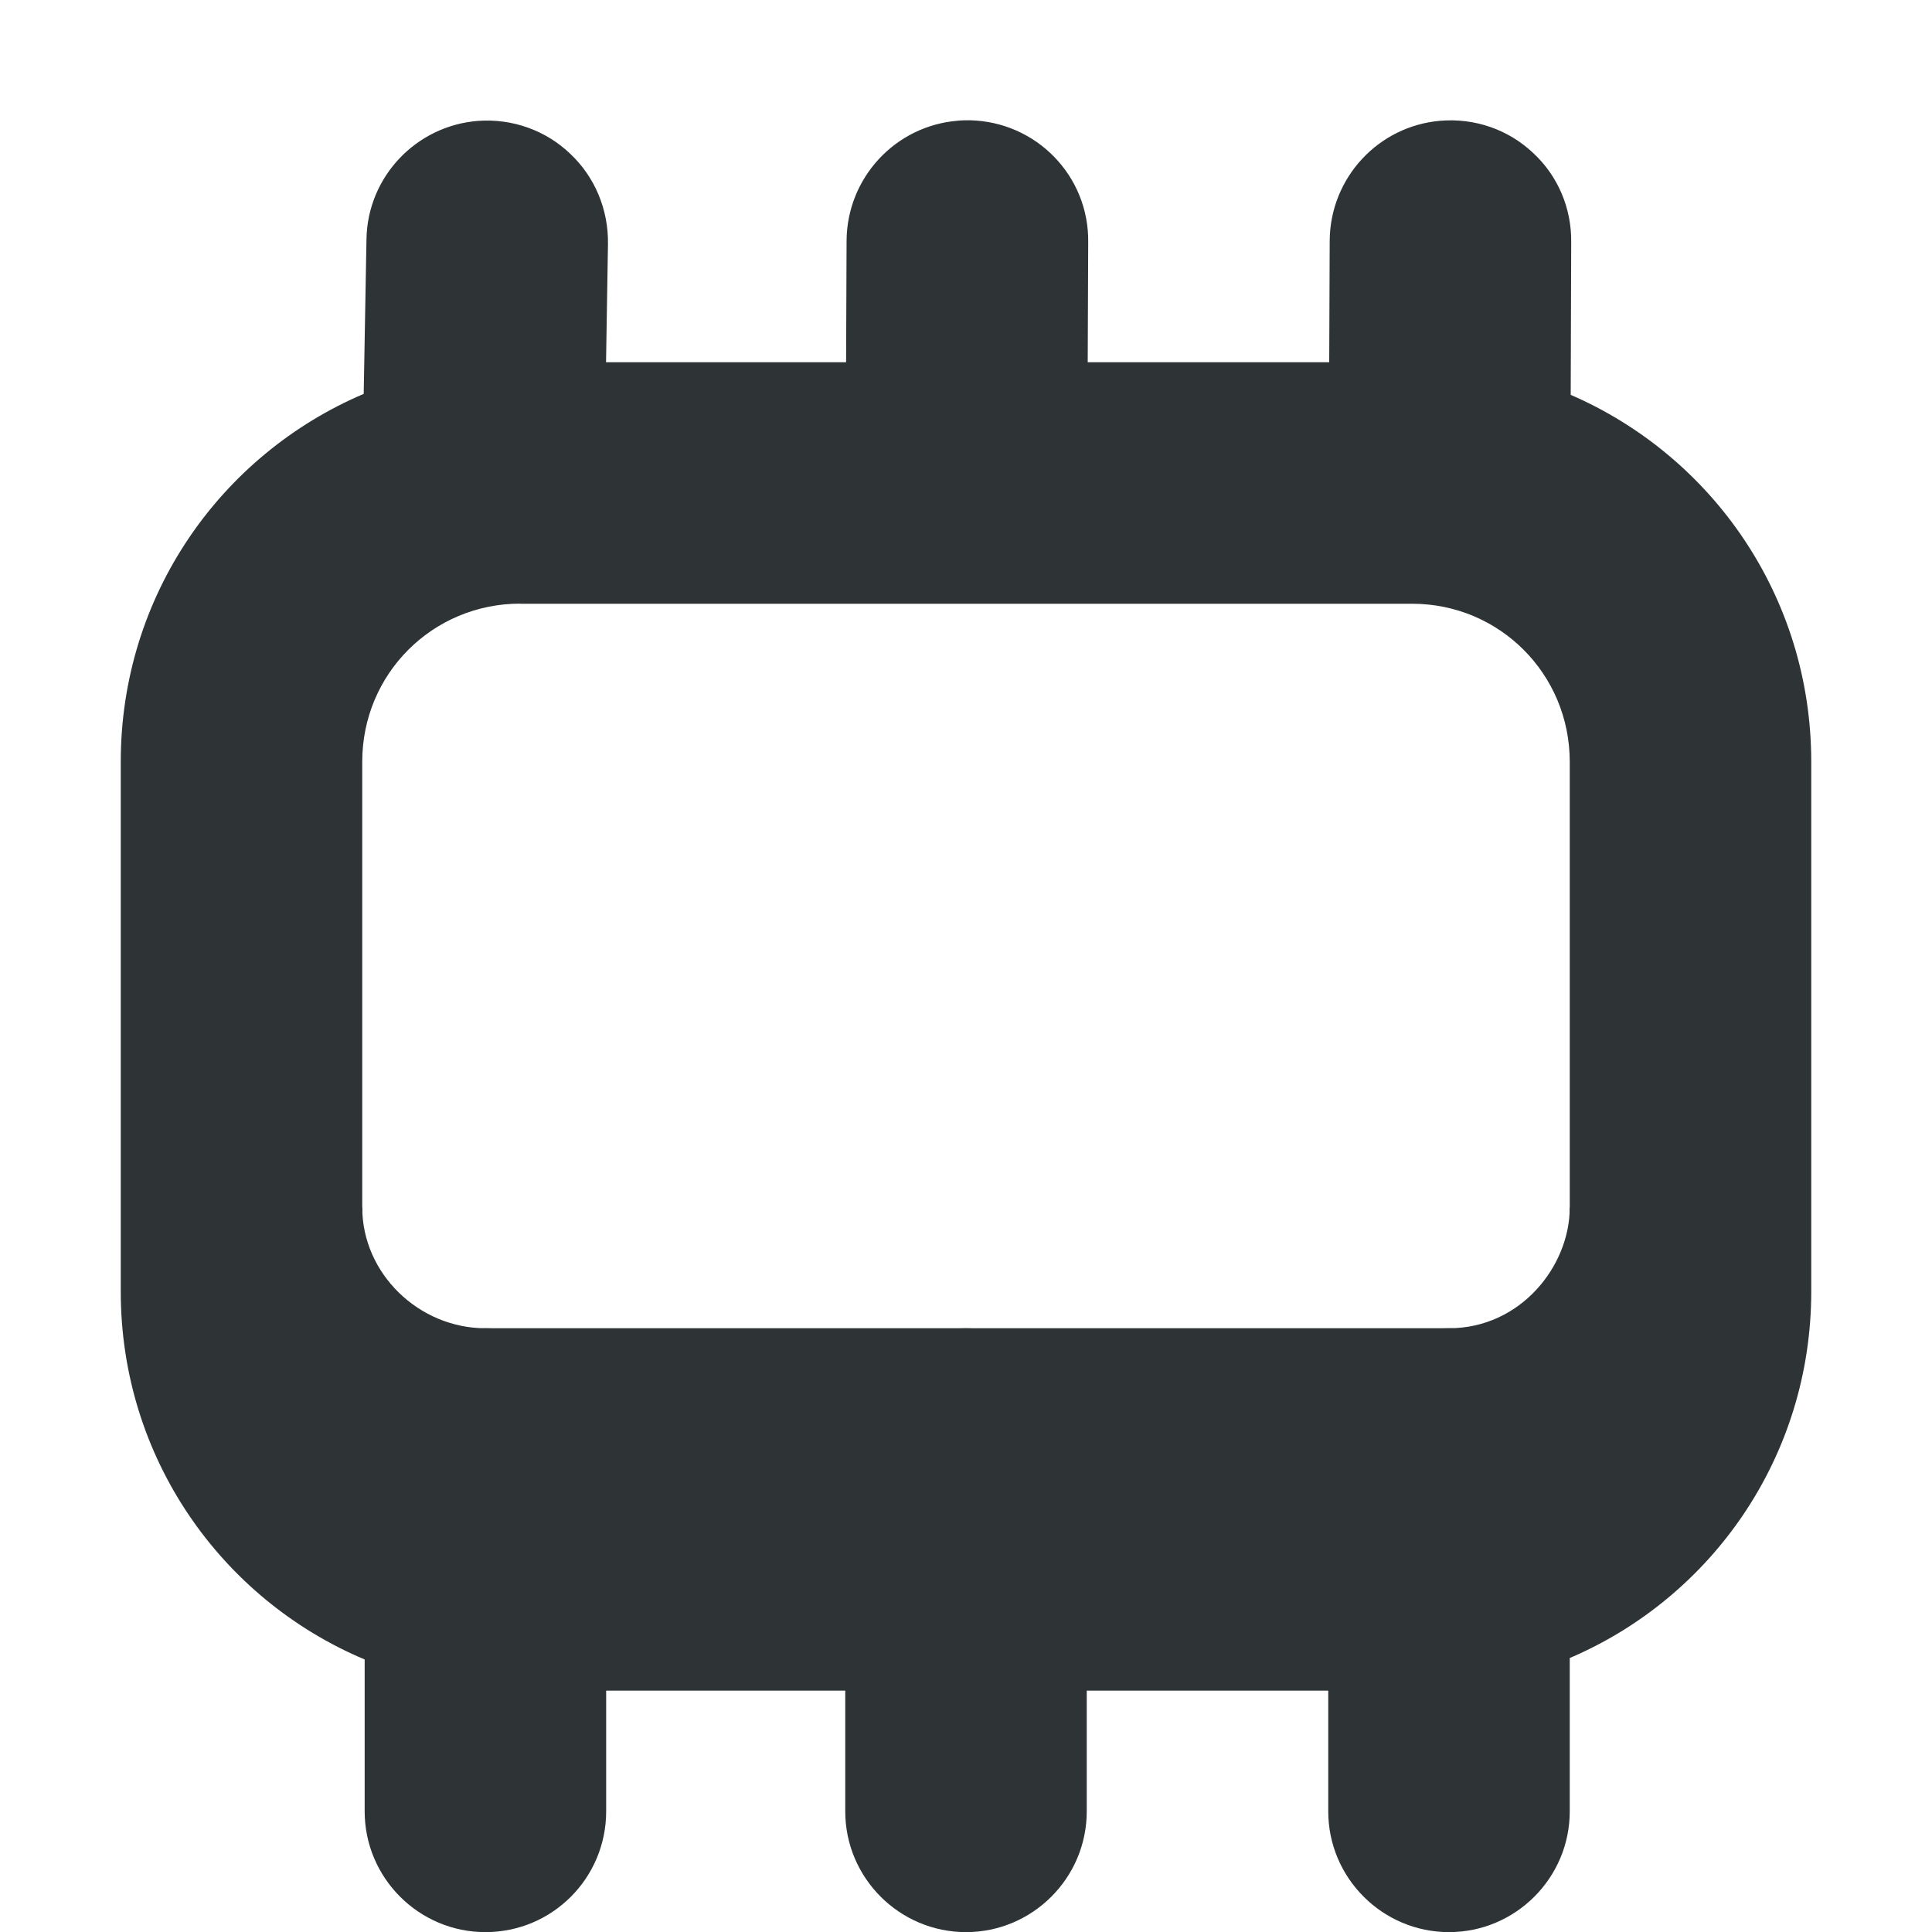
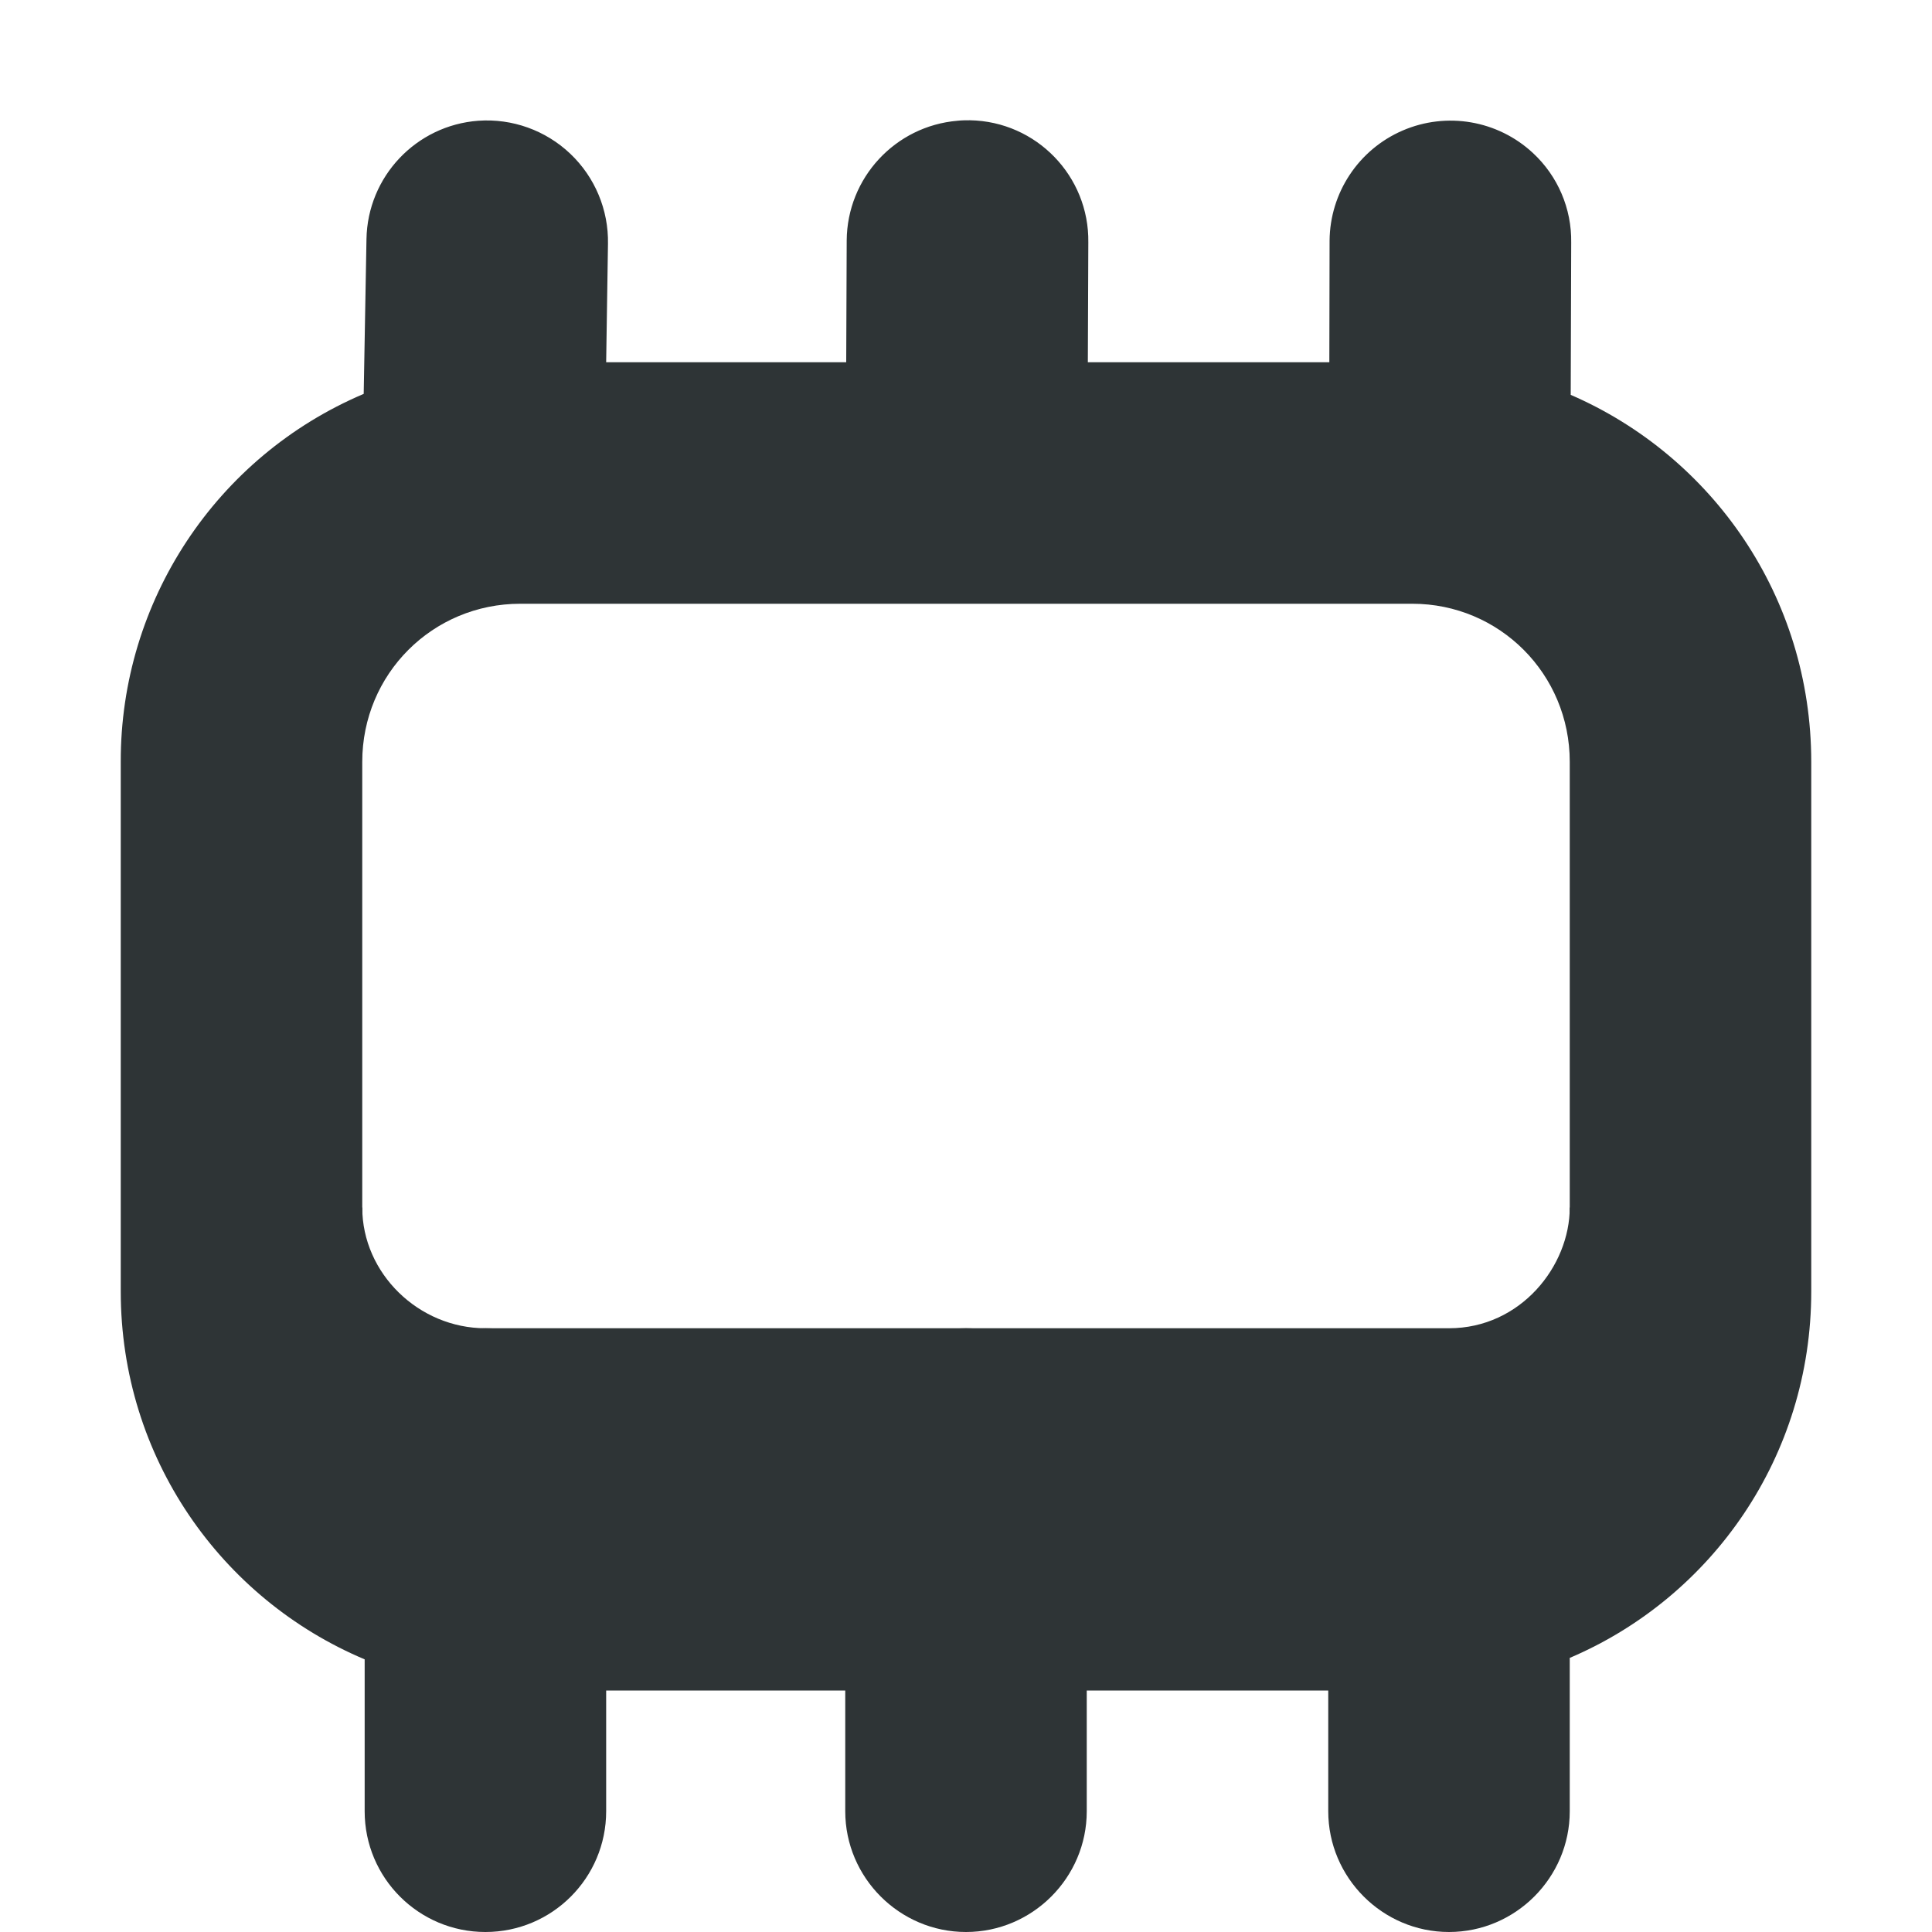
- <svg xmlns="http://www.w3.org/2000/svg" height="16px" viewBox="0 0 16 16" width="16px">
+ <svg xmlns="http://www.w3.org/2000/svg" width="16" height="16">
  <g fill="#2e3436">
-     <path d="m 8.031 0.996 c -0.031 0 -0.066 0 -0.102 0.004 c -0.516 0.043 -0.914 0.473 -0.918 0.992 l -0.004 1.008 h -1.988 l 0.016 -0.98 c 0.004 -0.285 -0.109 -0.555 -0.312 -0.746 c -0.203 -0.195 -0.48 -0.293 -0.762 -0.273 c -0.516 0.039 -0.918 0.465 -0.926 0.98 l -0.023 1.281 c -1.184 0.504 -2.012 1.672 -2.012 3.047 v 4.387 c 0 1.375 0.832 2.547 2.02 3.047 v 1.258 c 0 0.551 0.449 1 1 1 c 0.555 0 1 -0.449 1 -1 v -1 h 1.98 v 1 c 0 0.551 0.449 1 1 1 s 1 -0.449 1 -1 v -1 h 2 v 1 c 0 0.551 0.449 1 1 1 s 1 -0.449 1 -1 v -1.27 c 1.18 -0.504 2 -1.672 2 -3.035 v -4.387 c 0 -1.367 -0.82 -2.531 -1.992 -3.039 l 0.004 -1.262 c 0.004 -0.281 -0.109 -0.551 -0.316 -0.742 c -0.207 -0.195 -0.484 -0.289 -0.766 -0.266 c -0.516 0.043 -0.914 0.473 -0.918 0.992 l -0.004 1.008 h -2 l 0.004 -0.992 c 0.008 -0.551 -0.43 -1 -0.98 -1.012 z m -3.723 4.004 h 7.387 c 0.723 0 1.305 0.582 1.305 1.309 v 4.387 c 0 0.258 -0.074 0.5 -0.207 0.699 c -0.188 -0.246 -0.48 -0.395 -0.793 -0.395 c -0.551 0 -1 0.449 -1 1 h -2 c 0 -0.551 -0.449 -1 -1 -1 s -1 0.449 -1 1 h -1.98 c 0 -0.551 -0.445 -1 -1 -1 c -0.316 0.004 -0.613 0.16 -0.801 0.418 c -0.137 -0.207 -0.219 -0.457 -0.219 -0.723 v -4.387 c 0 -0.727 0.582 -1.309 1.309 -1.309 z m 0 0" />
-     <path d="m 3 10 c 0 0.547 0.469 1 1.02 1 h 7.98 c 0.594 0 1 -0.516 1 -1 h 1 v 0.934 l -2 2.047 l -8 0.02 l -2 -2.305 v -0.695 z m 0 0" />
+     <path d="M8.031.996c-.031 0-.066 0-.101.004a1.002 1.002 0 0 0-.918.992L7.008 3H5.02l.015-.98A1.003 1.003 0 0 0 3.961 1a1 1 0 0 0-.926.98l-.023 1.282A3.302 3.302 0 0 0 1 6.309v4.386c0 1.375.832 2.547 2.02 3.047V15a1 1 0 1 0 2 0v-1H7v1c0 .55.45 1 1 1s1-.45 1-1v-1h2v1c0 .55.45 1 1 1s1-.45 1-1v-1.27c1.18-.503 2-1.671 2-3.035V6.31c0-1.368-.82-2.532-1.992-3.04l.004-1.261a.99.99 0 0 0-.317-.742 1.002 1.002 0 0 0-1.684.727L11.009 3h-2l.004-.992a.998.998 0 0 0-.98-1.012zM4.31 5h7.386C12.418 5 13 5.582 13 6.309v4.386c0 .258-.074.5-.207.7A1 1 0 0 0 11 12H9c0-.55-.45-1-1-1s-1 .45-1 1H5.02a1 1 0 0 0-1-1c-.317.004-.614.16-.801.418A1.313 1.313 0 0 1 3 10.695V6.31C3 5.582 3.582 5 4.309 5zm0 0" />
+     <path d="M3 10c0 .547.469 1 1.02 1H12c.594 0 1-.516 1-1h1v.934l-2 2.046L4 13l-2-2.305V10zm0 0" />
  </g>
</svg>
